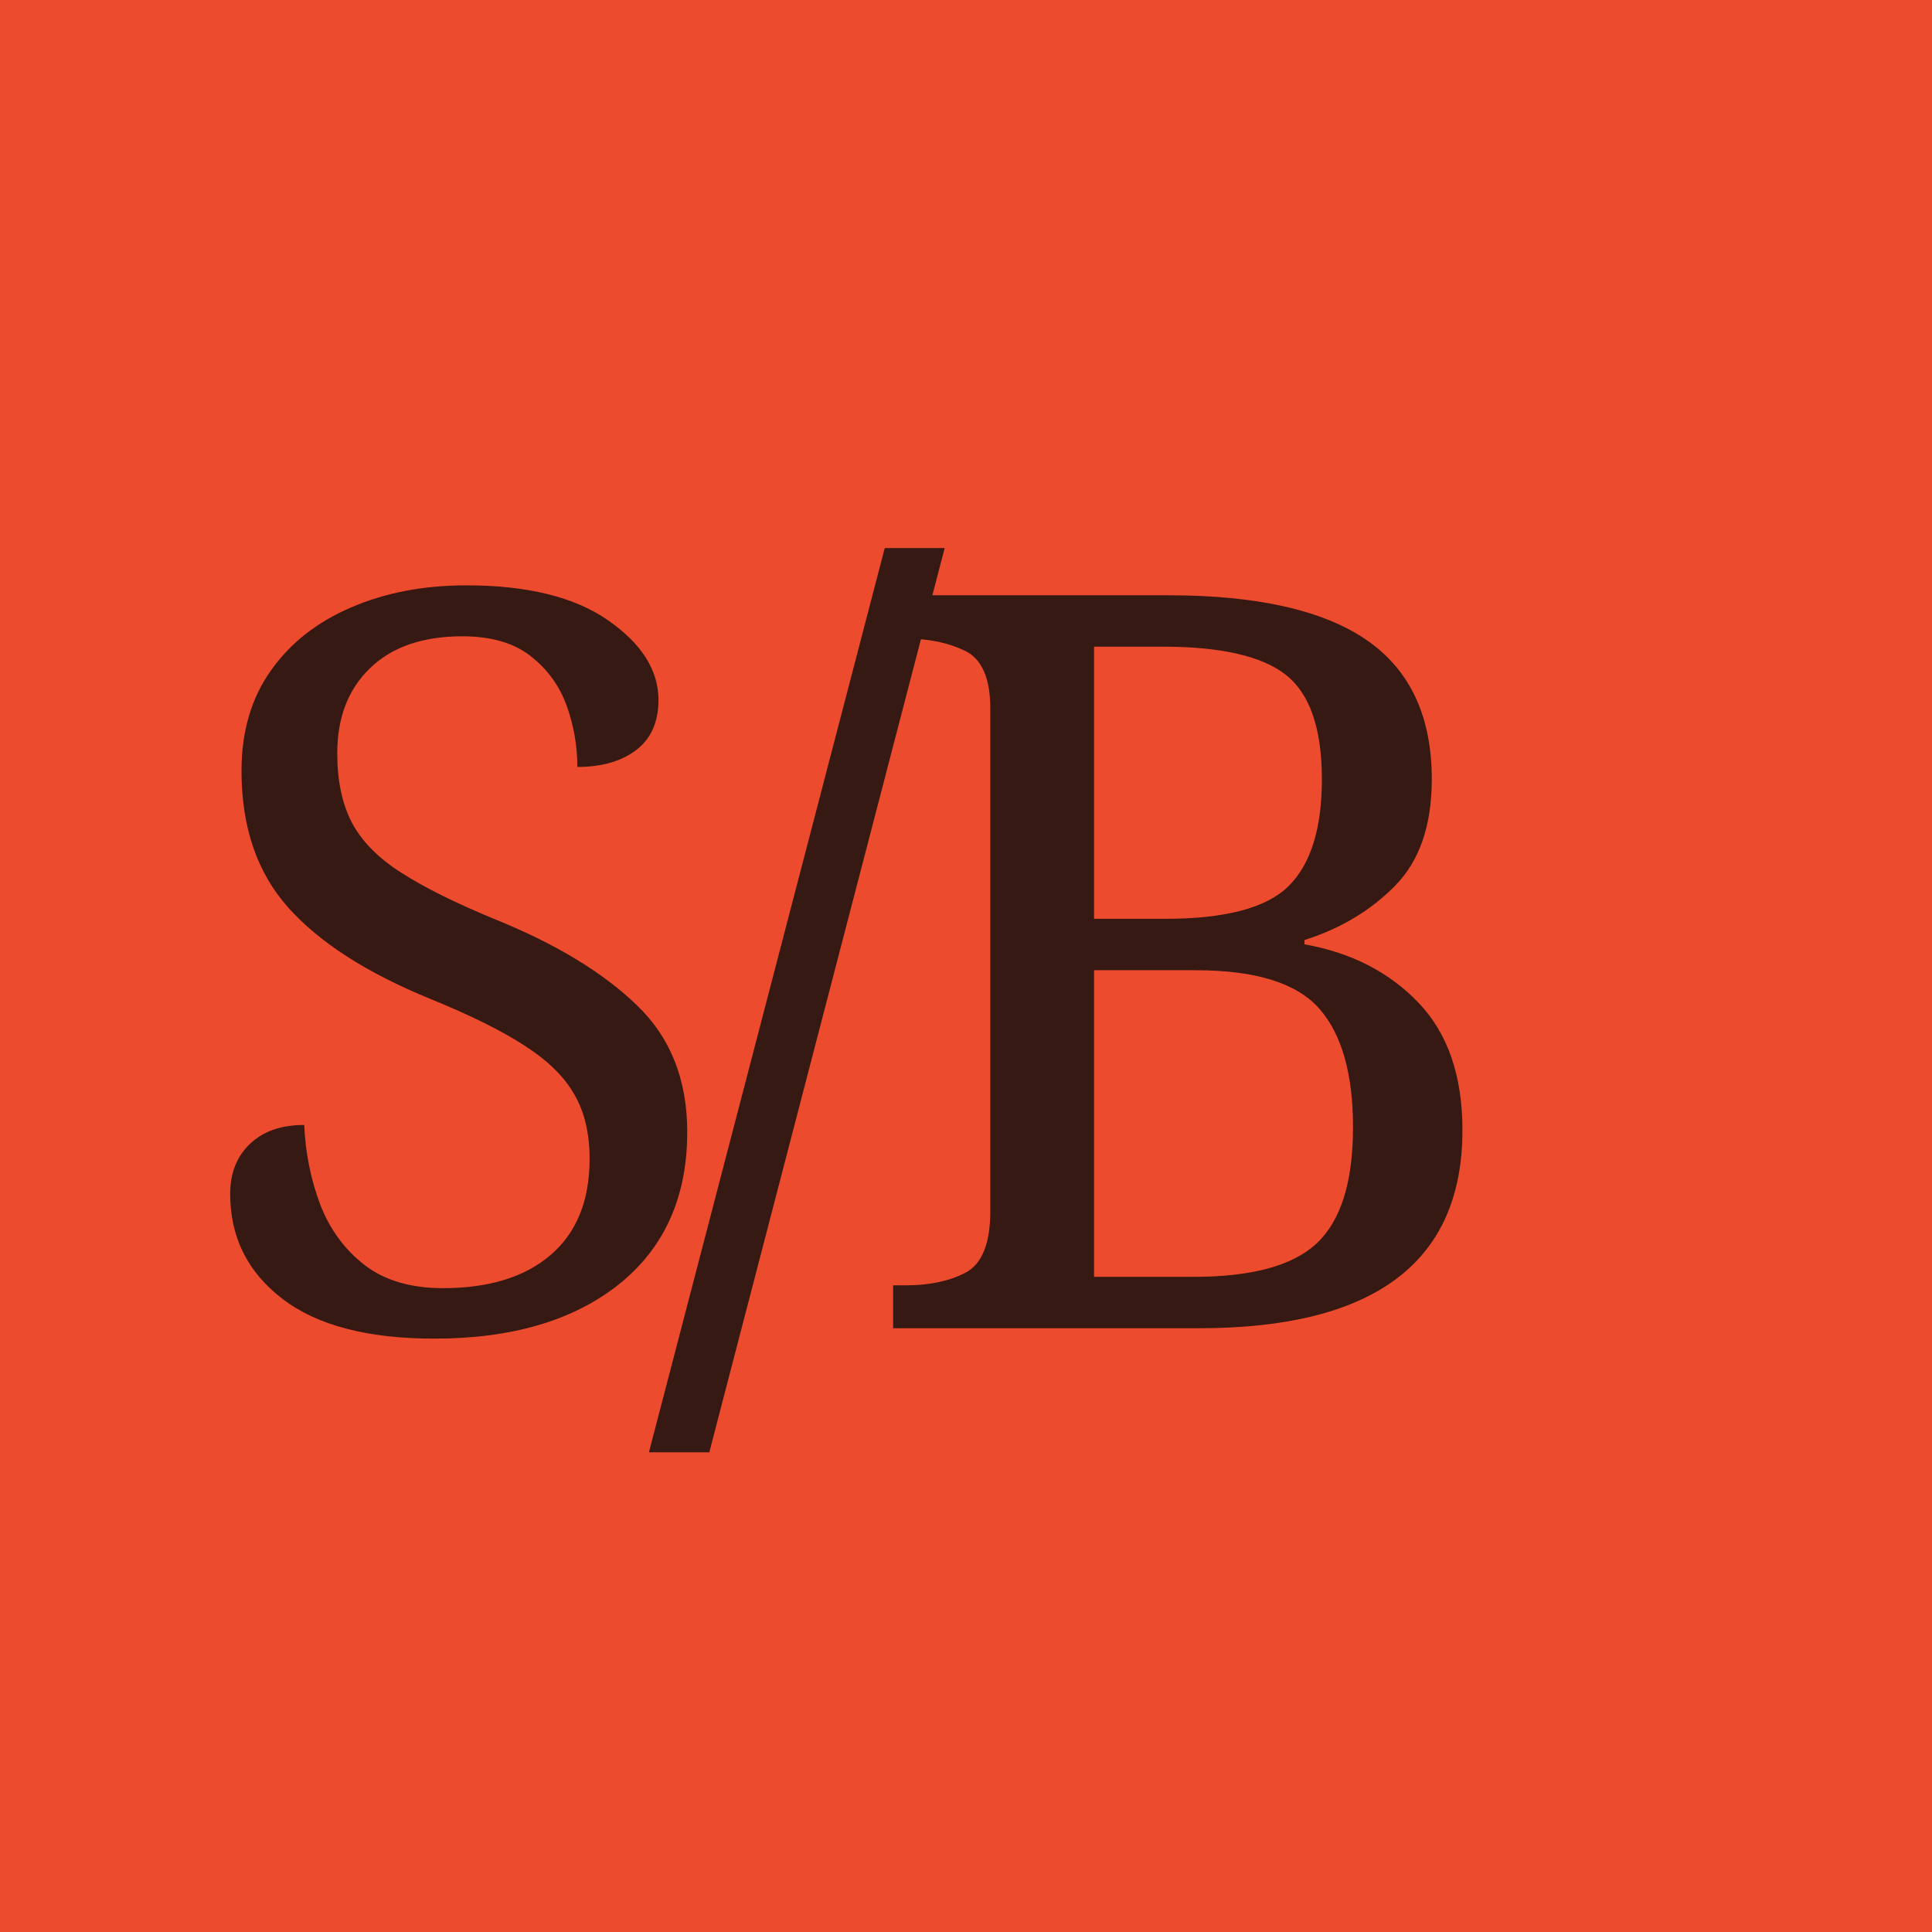
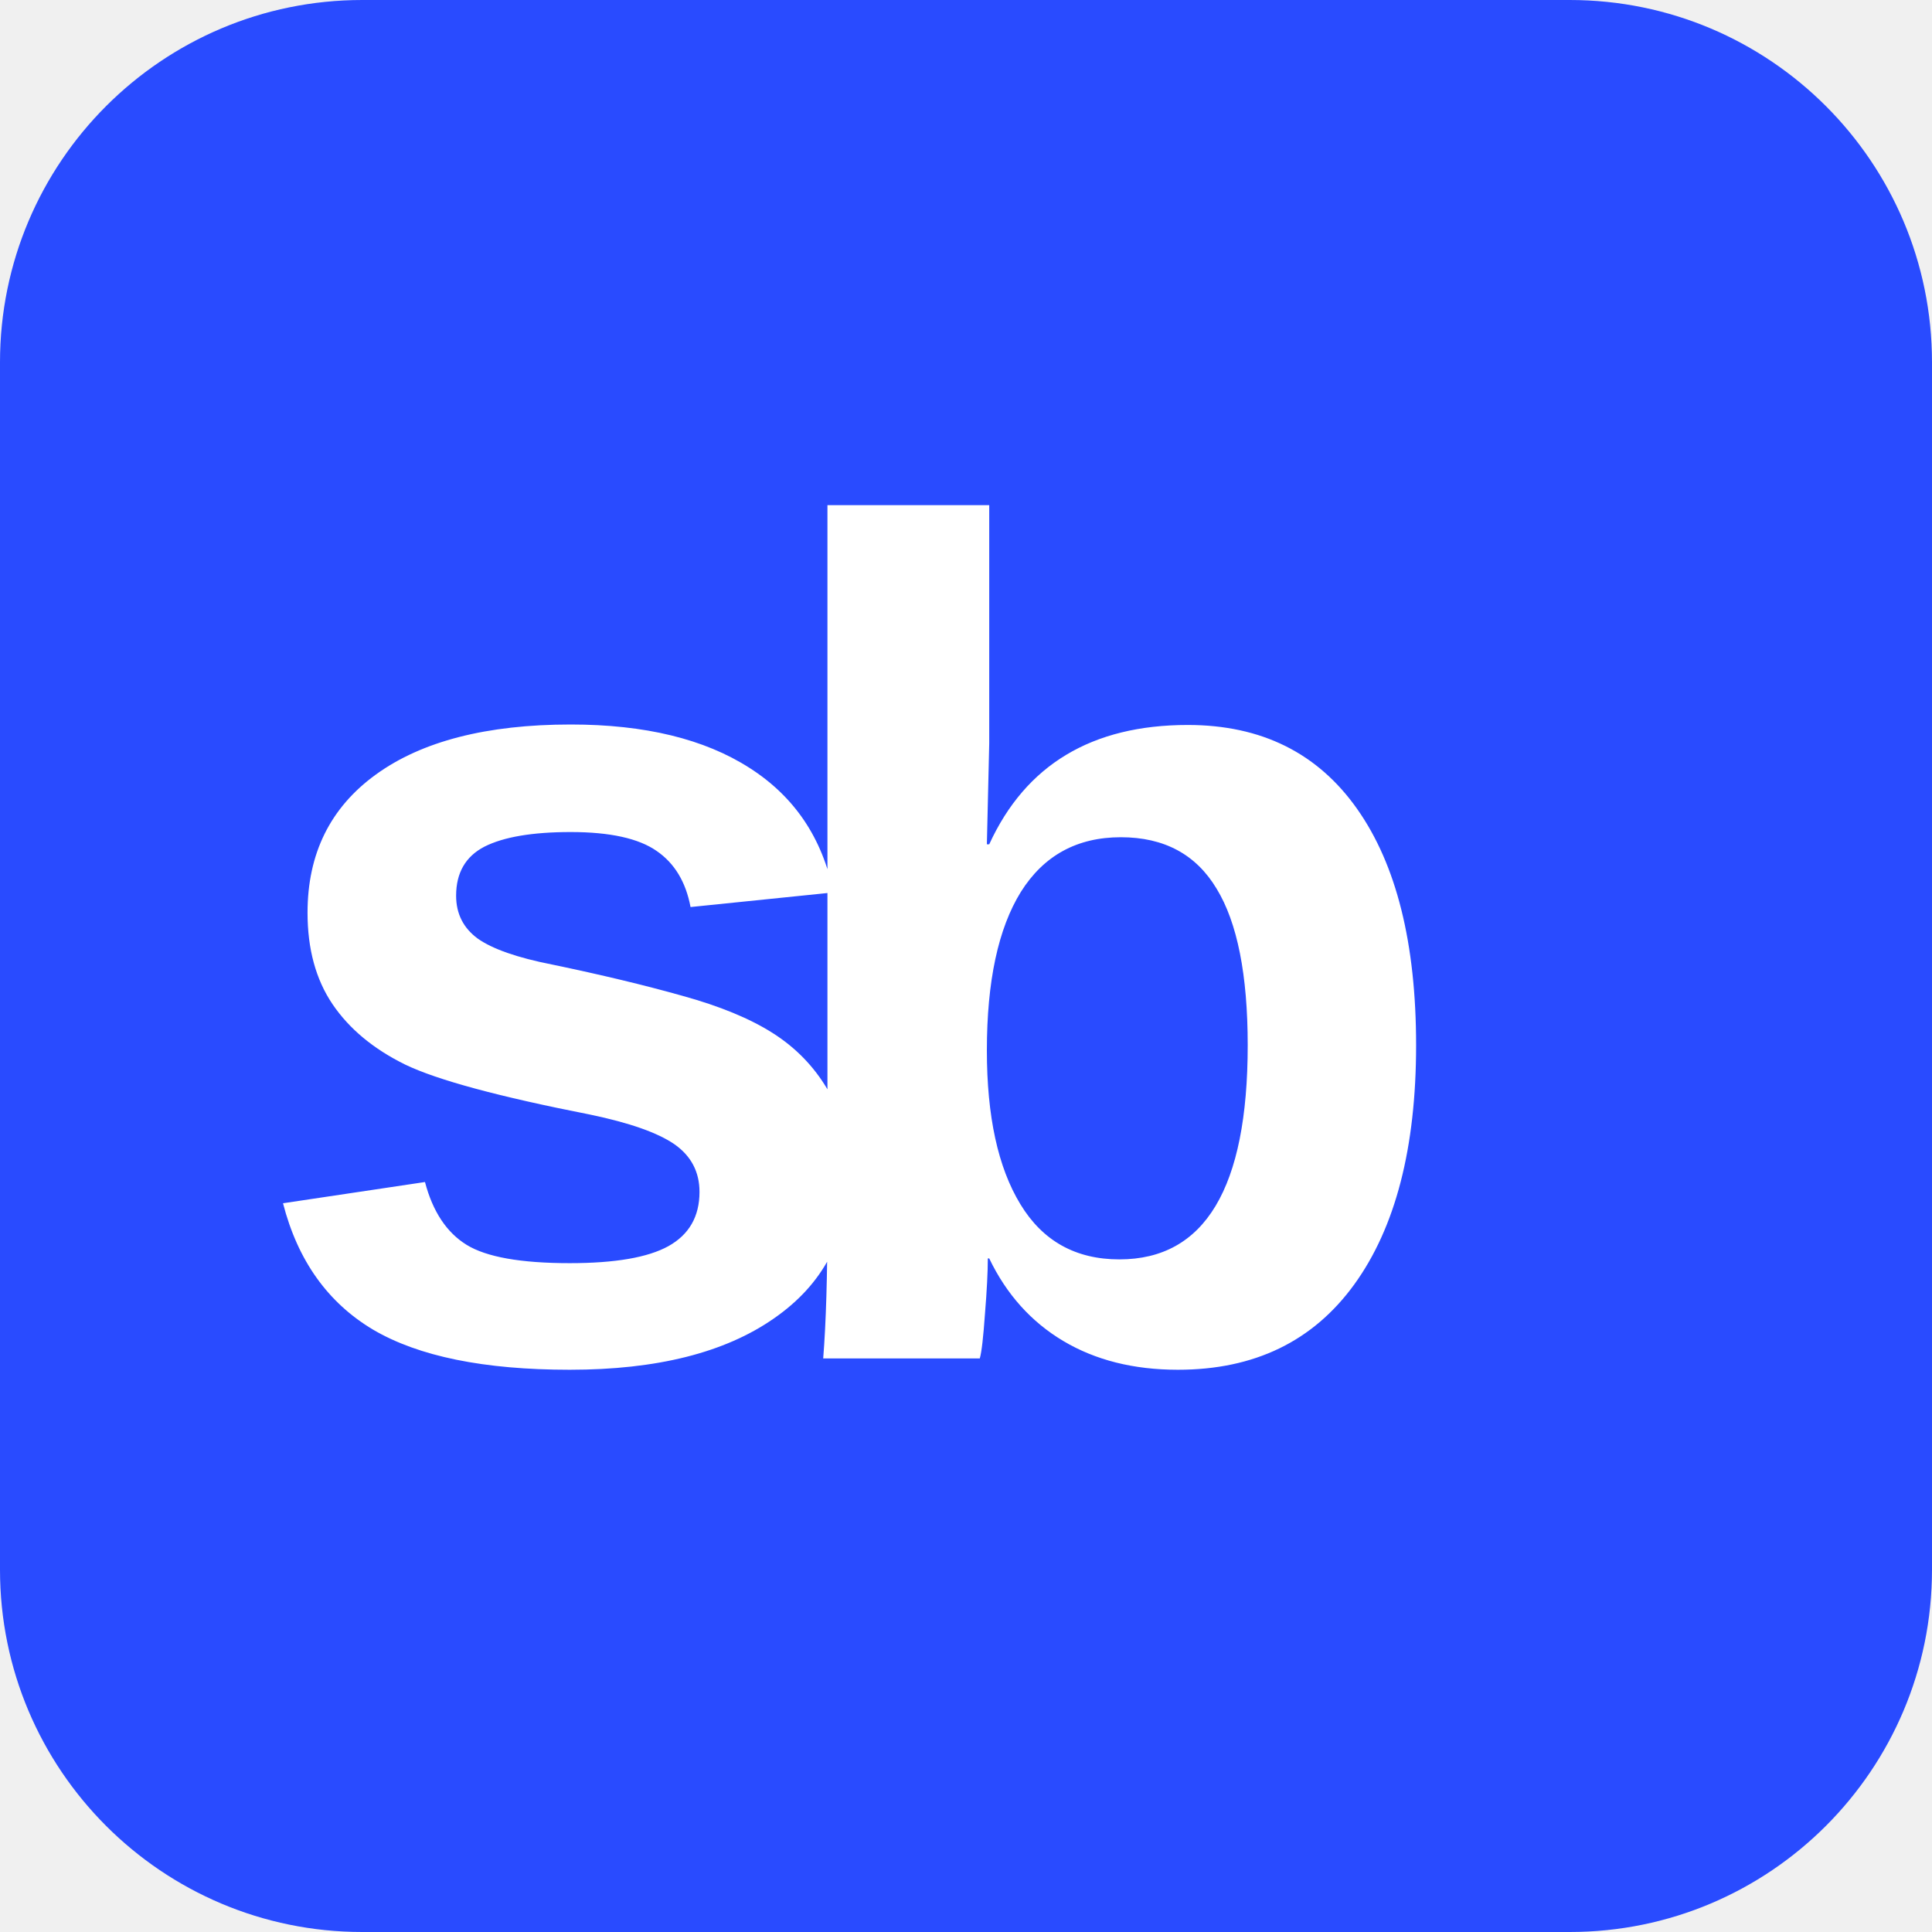
<svg xmlns="http://www.w3.org/2000/svg" viewBox="0 0 64 64">
-   <rect width="64" height="64" fill="#ed4b2e" />
-   <text x="6" y="44" fill="#351912" font-family="Georgia,serif" font-size="34" letter-spacing="-3">S/B</text>
+   <rect width="64" height="64" rx="12" fill="#294bff" />
+   <text fill="white" x="8" y="45" font-family="Arial,sans-serif" font-weight="bold" font-size="39" letter-spacing="-5">sb</text>
</svg>
